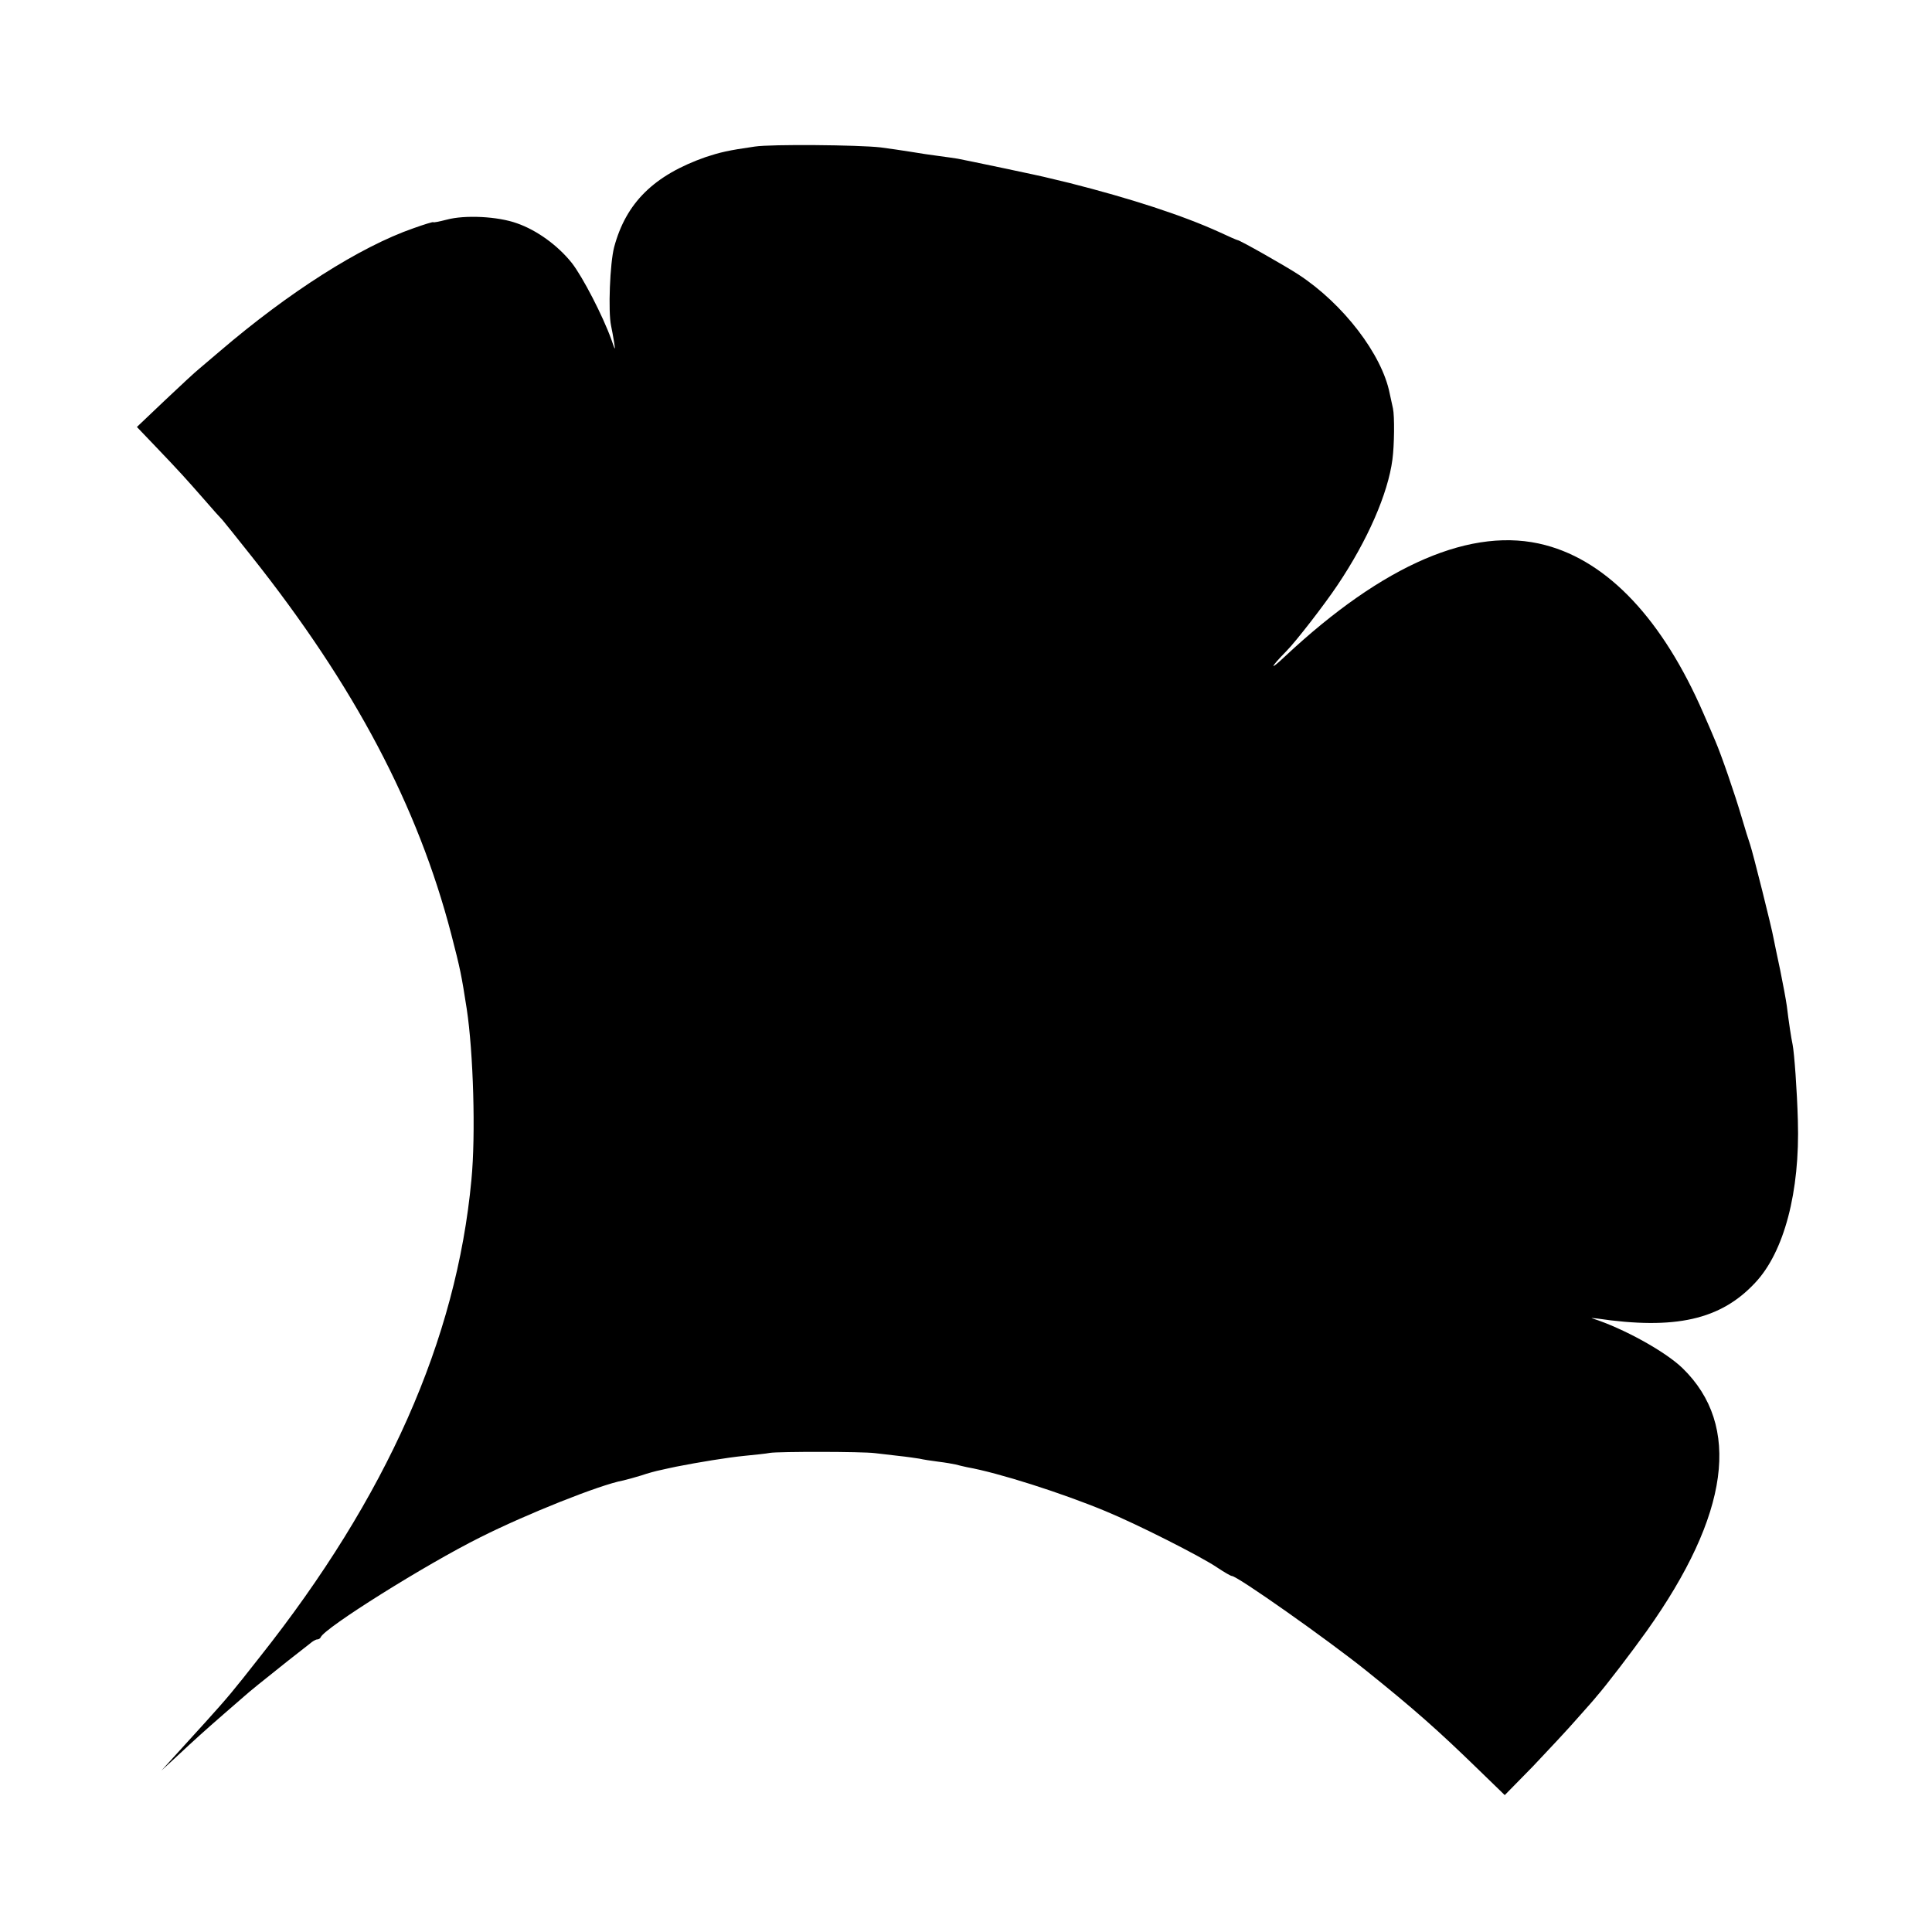
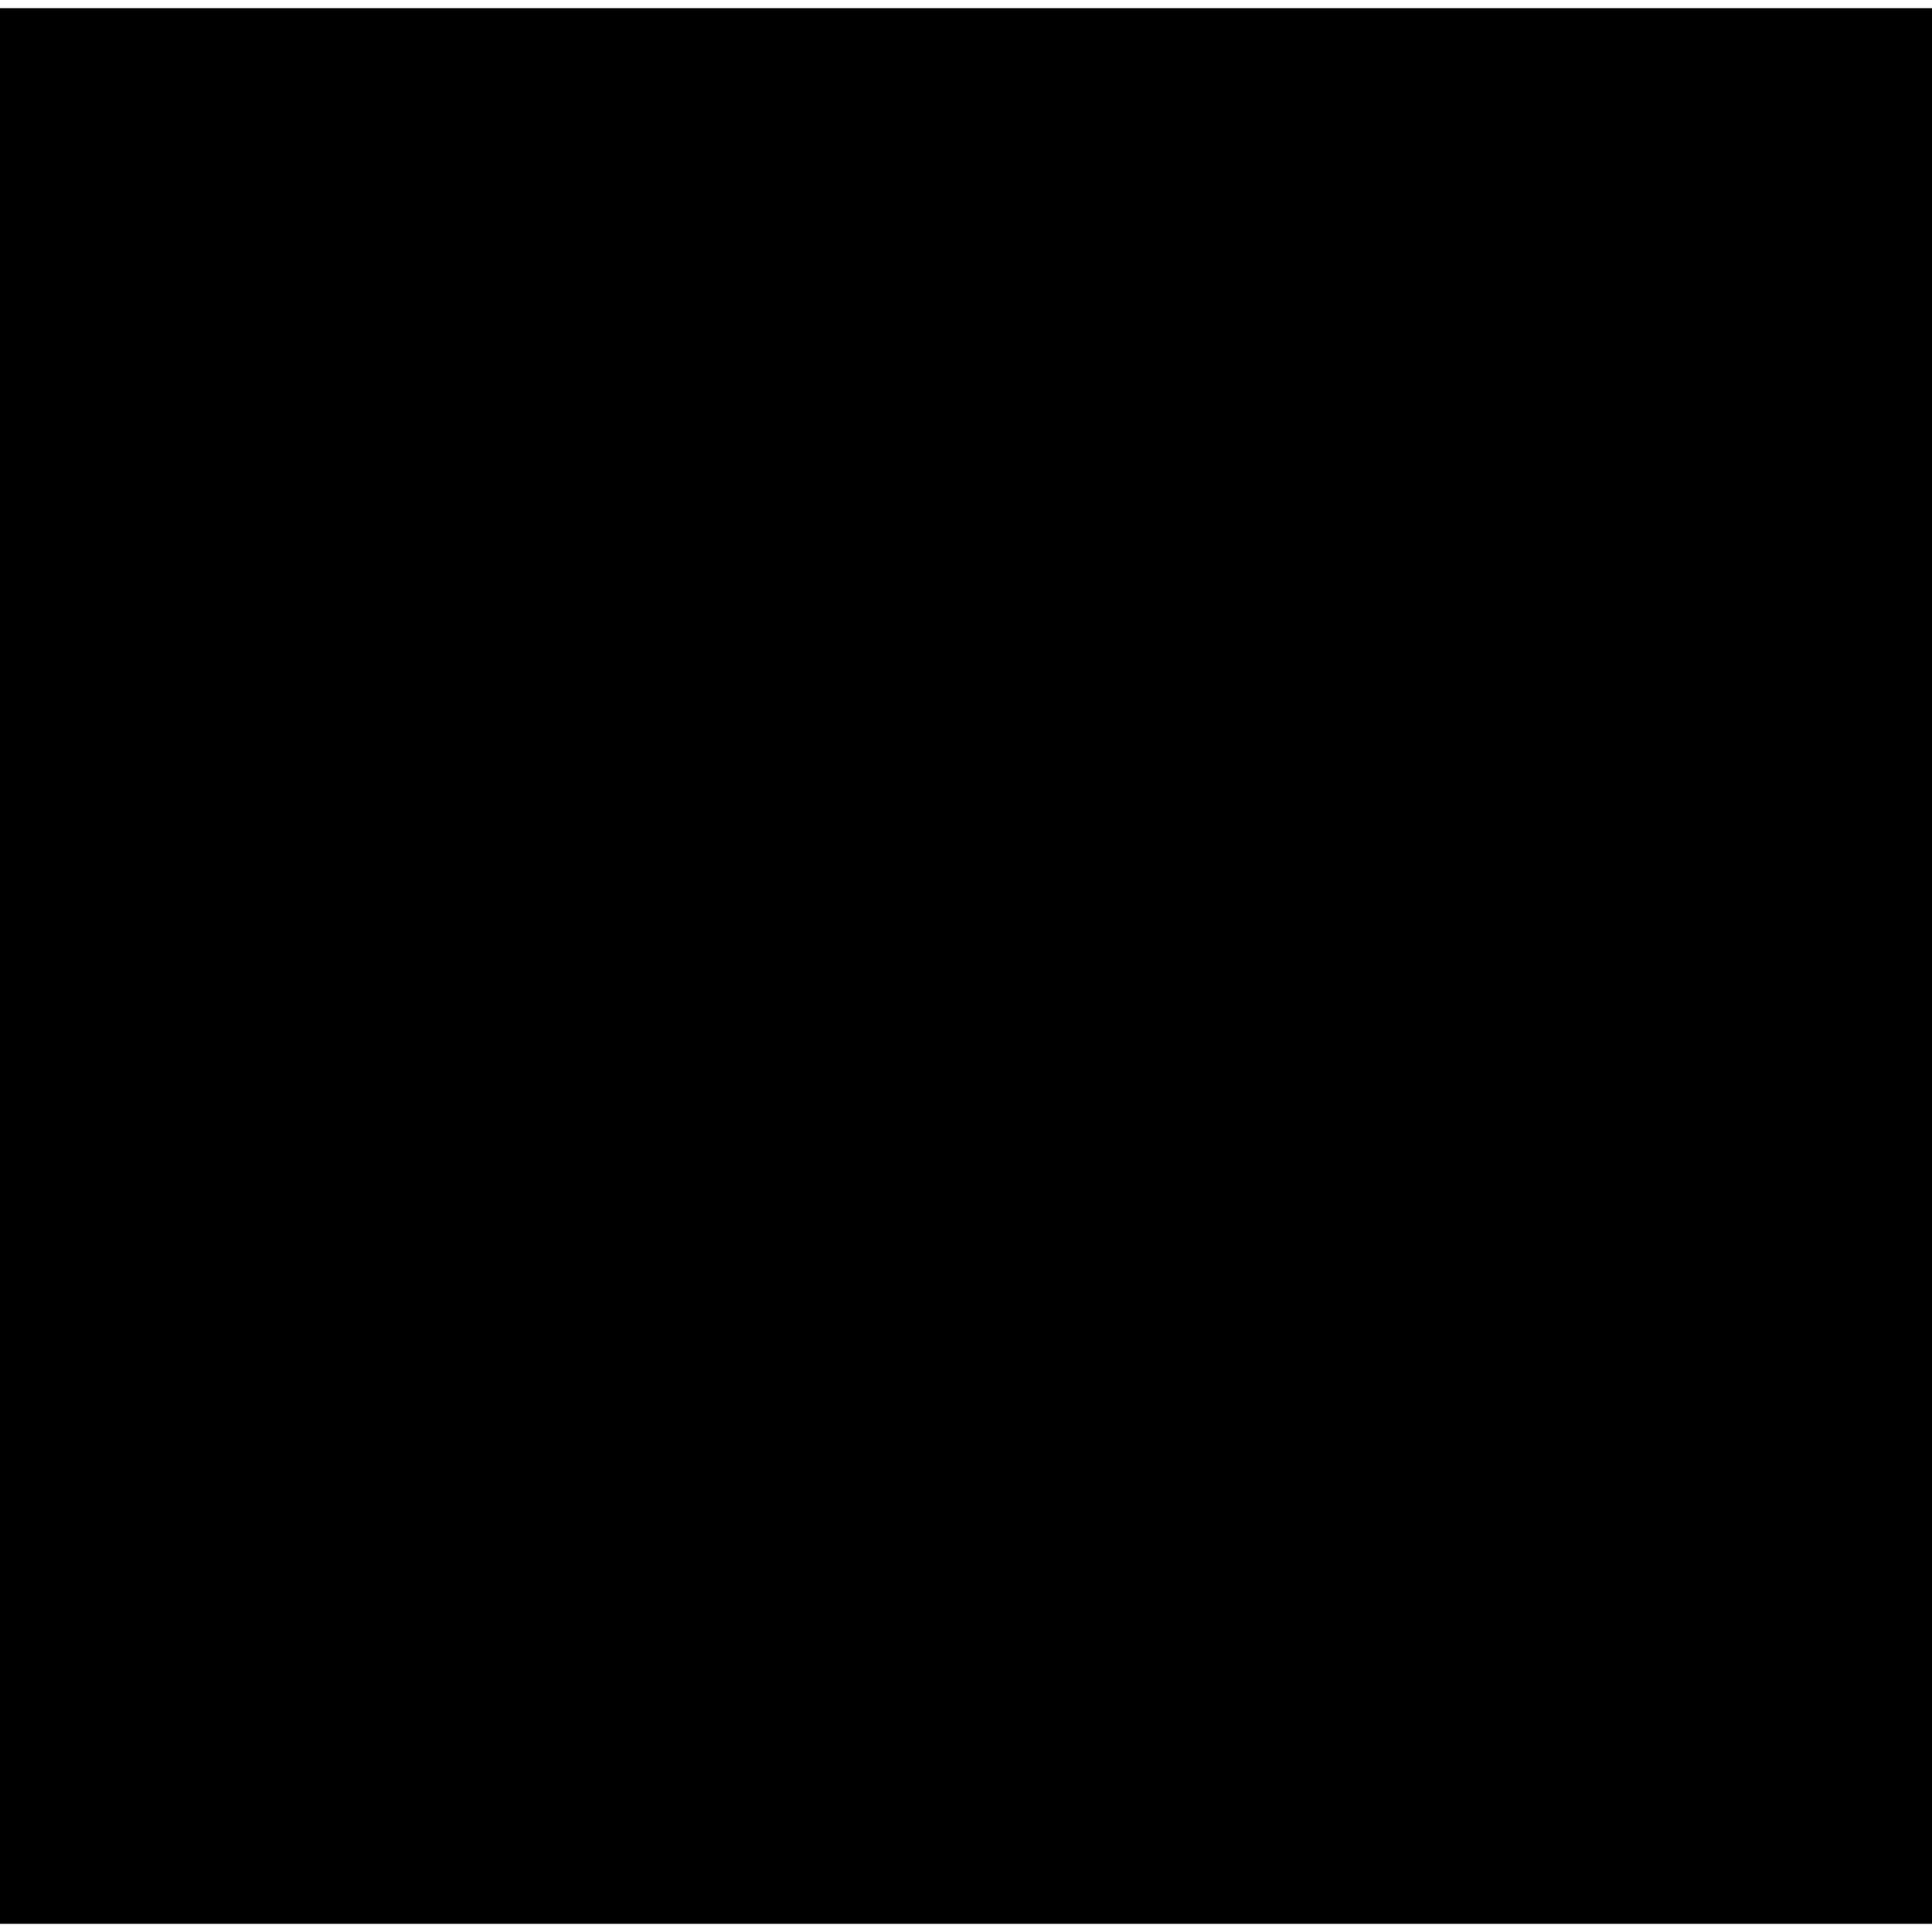
- <svg xmlns="http://www.w3.org/2000/svg" version="1.0" width="700pt" height="700pt" viewBox="0 0 700 700" preserveAspectRatio="xMidYMid meet">
-   <g transform="translate(0,700) scale(0.1,-0.1)" fill="#000000" stroke="none">
-     <path d="M2735 6469 c-98 -14 -126 -21 -178 -38 -188 -66 -289 -166 -332 -327 -15 -58 -22 -232 -11 -284 3 -14 8 -41 11 -60 5 -32 4 -31 -10 10 -31 86 -104 227 -143 277 -51 64 -127 119 -199 144 -69 25 -189 31 -255 13 -27 -7 -48 -11 -48 -9 0 2 -33 -8 -72 -22 -193 -67 -452 -232 -702 -446 -27 -23 -60 -51 -73 -62 -14 -11 -70 -63 -126 -116 l-101 -96 66 -69 c90 -94 114 -121 178 -194 30 -35 60 -68 66 -74 5 -6 53 -65 105 -131 374 -471 603 -905 724 -1370 33 -127 37 -148 56 -270 24 -157 33 -457 17 -620 -54 -579 -307 -1149 -767 -1729 -98 -125 -114 -144 -196 -235 -54 -59 -60 -66 -120 -132 l-40 -44 50 46 c76 71 104 96 175 158 36 31 70 61 76 66 14 13 72 60 154 125 36 28 73 57 83 65 9 8 21 15 26 15 5 0 11 3 13 8 14 34 381 264 578 362 167 84 435 191 518 206 13 3 42 11 65 18 23 8 56 17 72 20 17 4 41 9 55 12 81 16 185 33 245 39 39 4 81 8 95 11 32 5 334 5 380 -1 19 -2 58 -7 86 -10 29 -3 62 -8 75 -10 13 -3 44 -8 69 -11 25 -3 53 -8 62 -10 10 -3 29 -7 42 -10 113 -20 342 -93 501 -159 112 -46 346 -164 406 -205 24 -16 48 -30 52 -30 20 0 346 -230 487 -343 173 -139 259 -215 403 -355 l99 -96 102 104 c55 58 128 136 161 174 33 37 65 73 70 80 32 36 129 163 181 236 301 423 344 745 130 953 -63 61 -216 145 -326 180 -8 2 -1 2 15 0 284 -42 449 -5 574 129 105 111 163 330 155 588 -3 110 -13 245 -19 275 -5 23 -14 82 -21 140 -3 22 -14 81 -24 130 -11 50 -21 101 -24 115 -6 36 -75 311 -85 340 -5 14 -19 59 -31 100 -24 82 -74 227 -95 275 -7 17 -26 62 -43 100 -147 339 -345 550 -573 610 -263 70 -586 -69 -944 -404 -57 -54 -54 -41 5 19 35 35 140 171 186 240 109 162 183 332 199 455 7 51 8 158 2 185 -2 8 -7 33 -12 55 -28 141 -168 324 -330 430 -47 31 -213 125 -221 125 -2 0 -32 13 -66 29 -134 61 -322 122 -543 178 -33 8 -67 16 -75 18 -25 7 -303 65 -330 70 -14 2 -45 7 -70 10 -25 3 -70 10 -100 15 -30 5 -80 12 -110 16 -79 9 -396 12 -455 3z" />
+ <svg xmlns="http://www.w3.org/2000/svg" version="1.0" width="710pt" height="710pt" viewBox="0 0 710 710" preserveAspectRatio="xMidYMid meet">
+   <g transform="translate(0,710) scale(0.1,-0.1)" fill="#000000" stroke="none">
+     <path d="M0 3550 l0 -3520 3550 0 3550 0 0 3520 0 3520 -3550 0 -3550 0 0 -3520z" />
  </g>
</svg>
